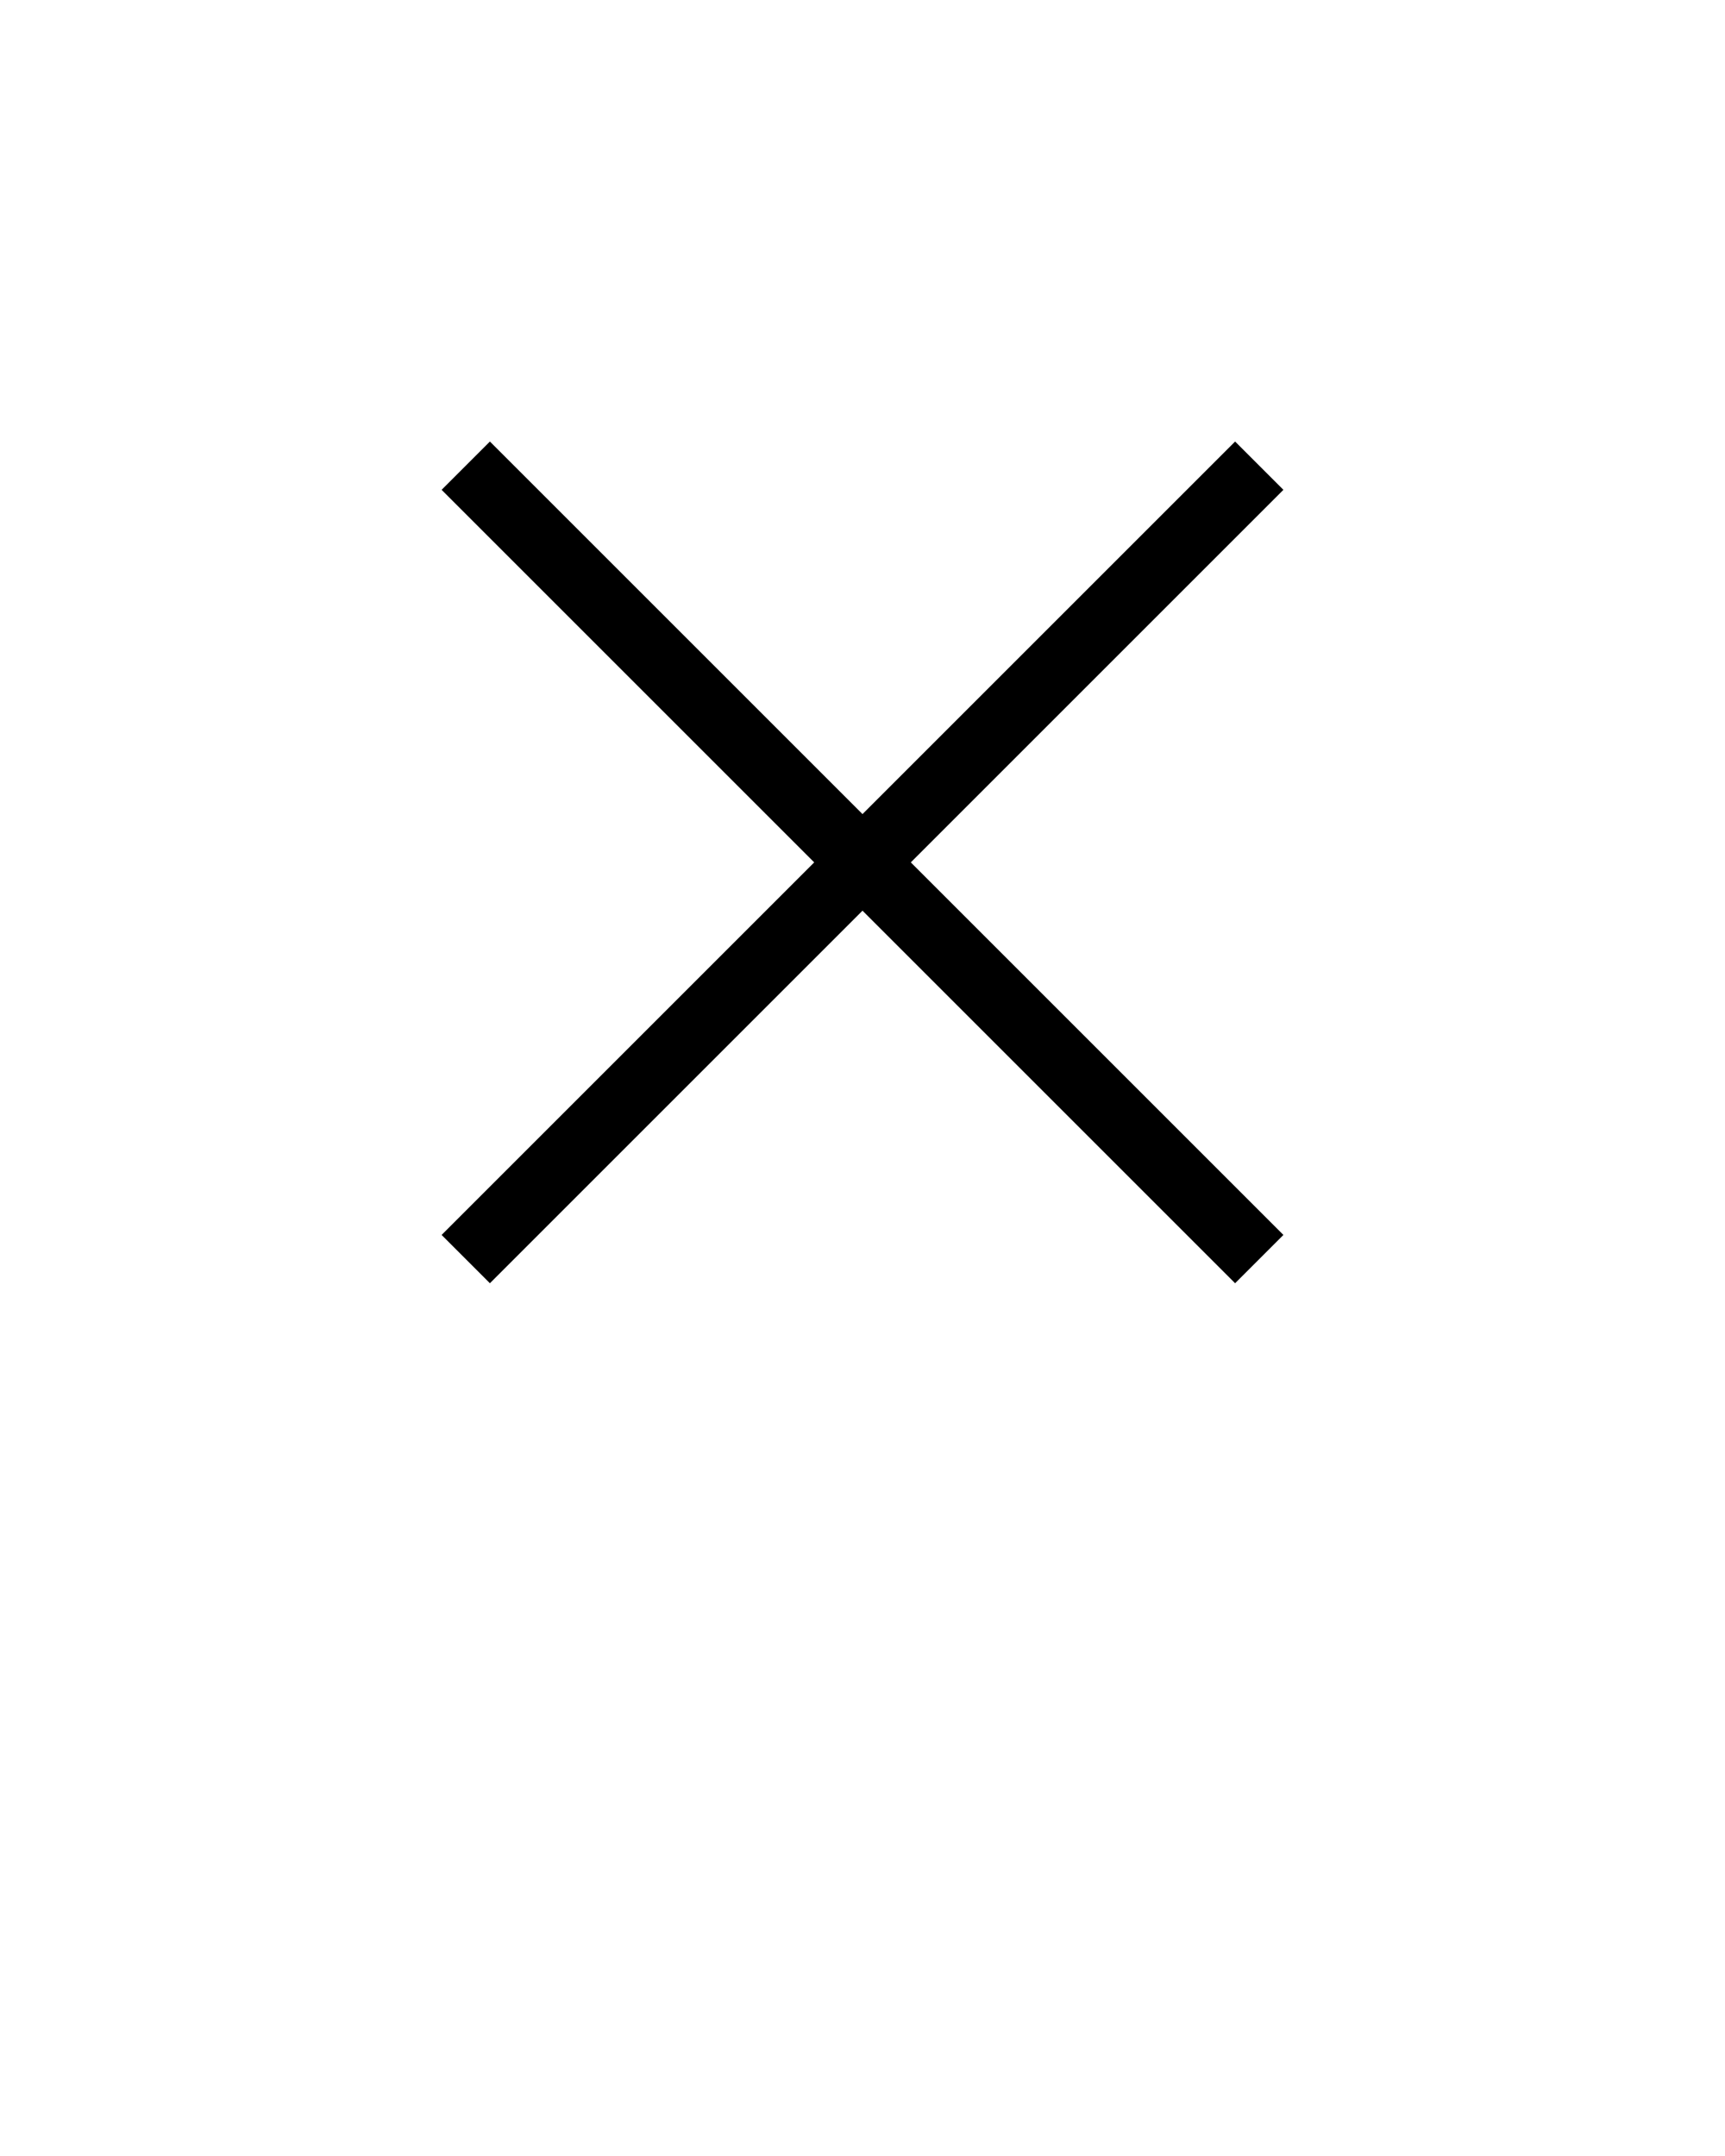
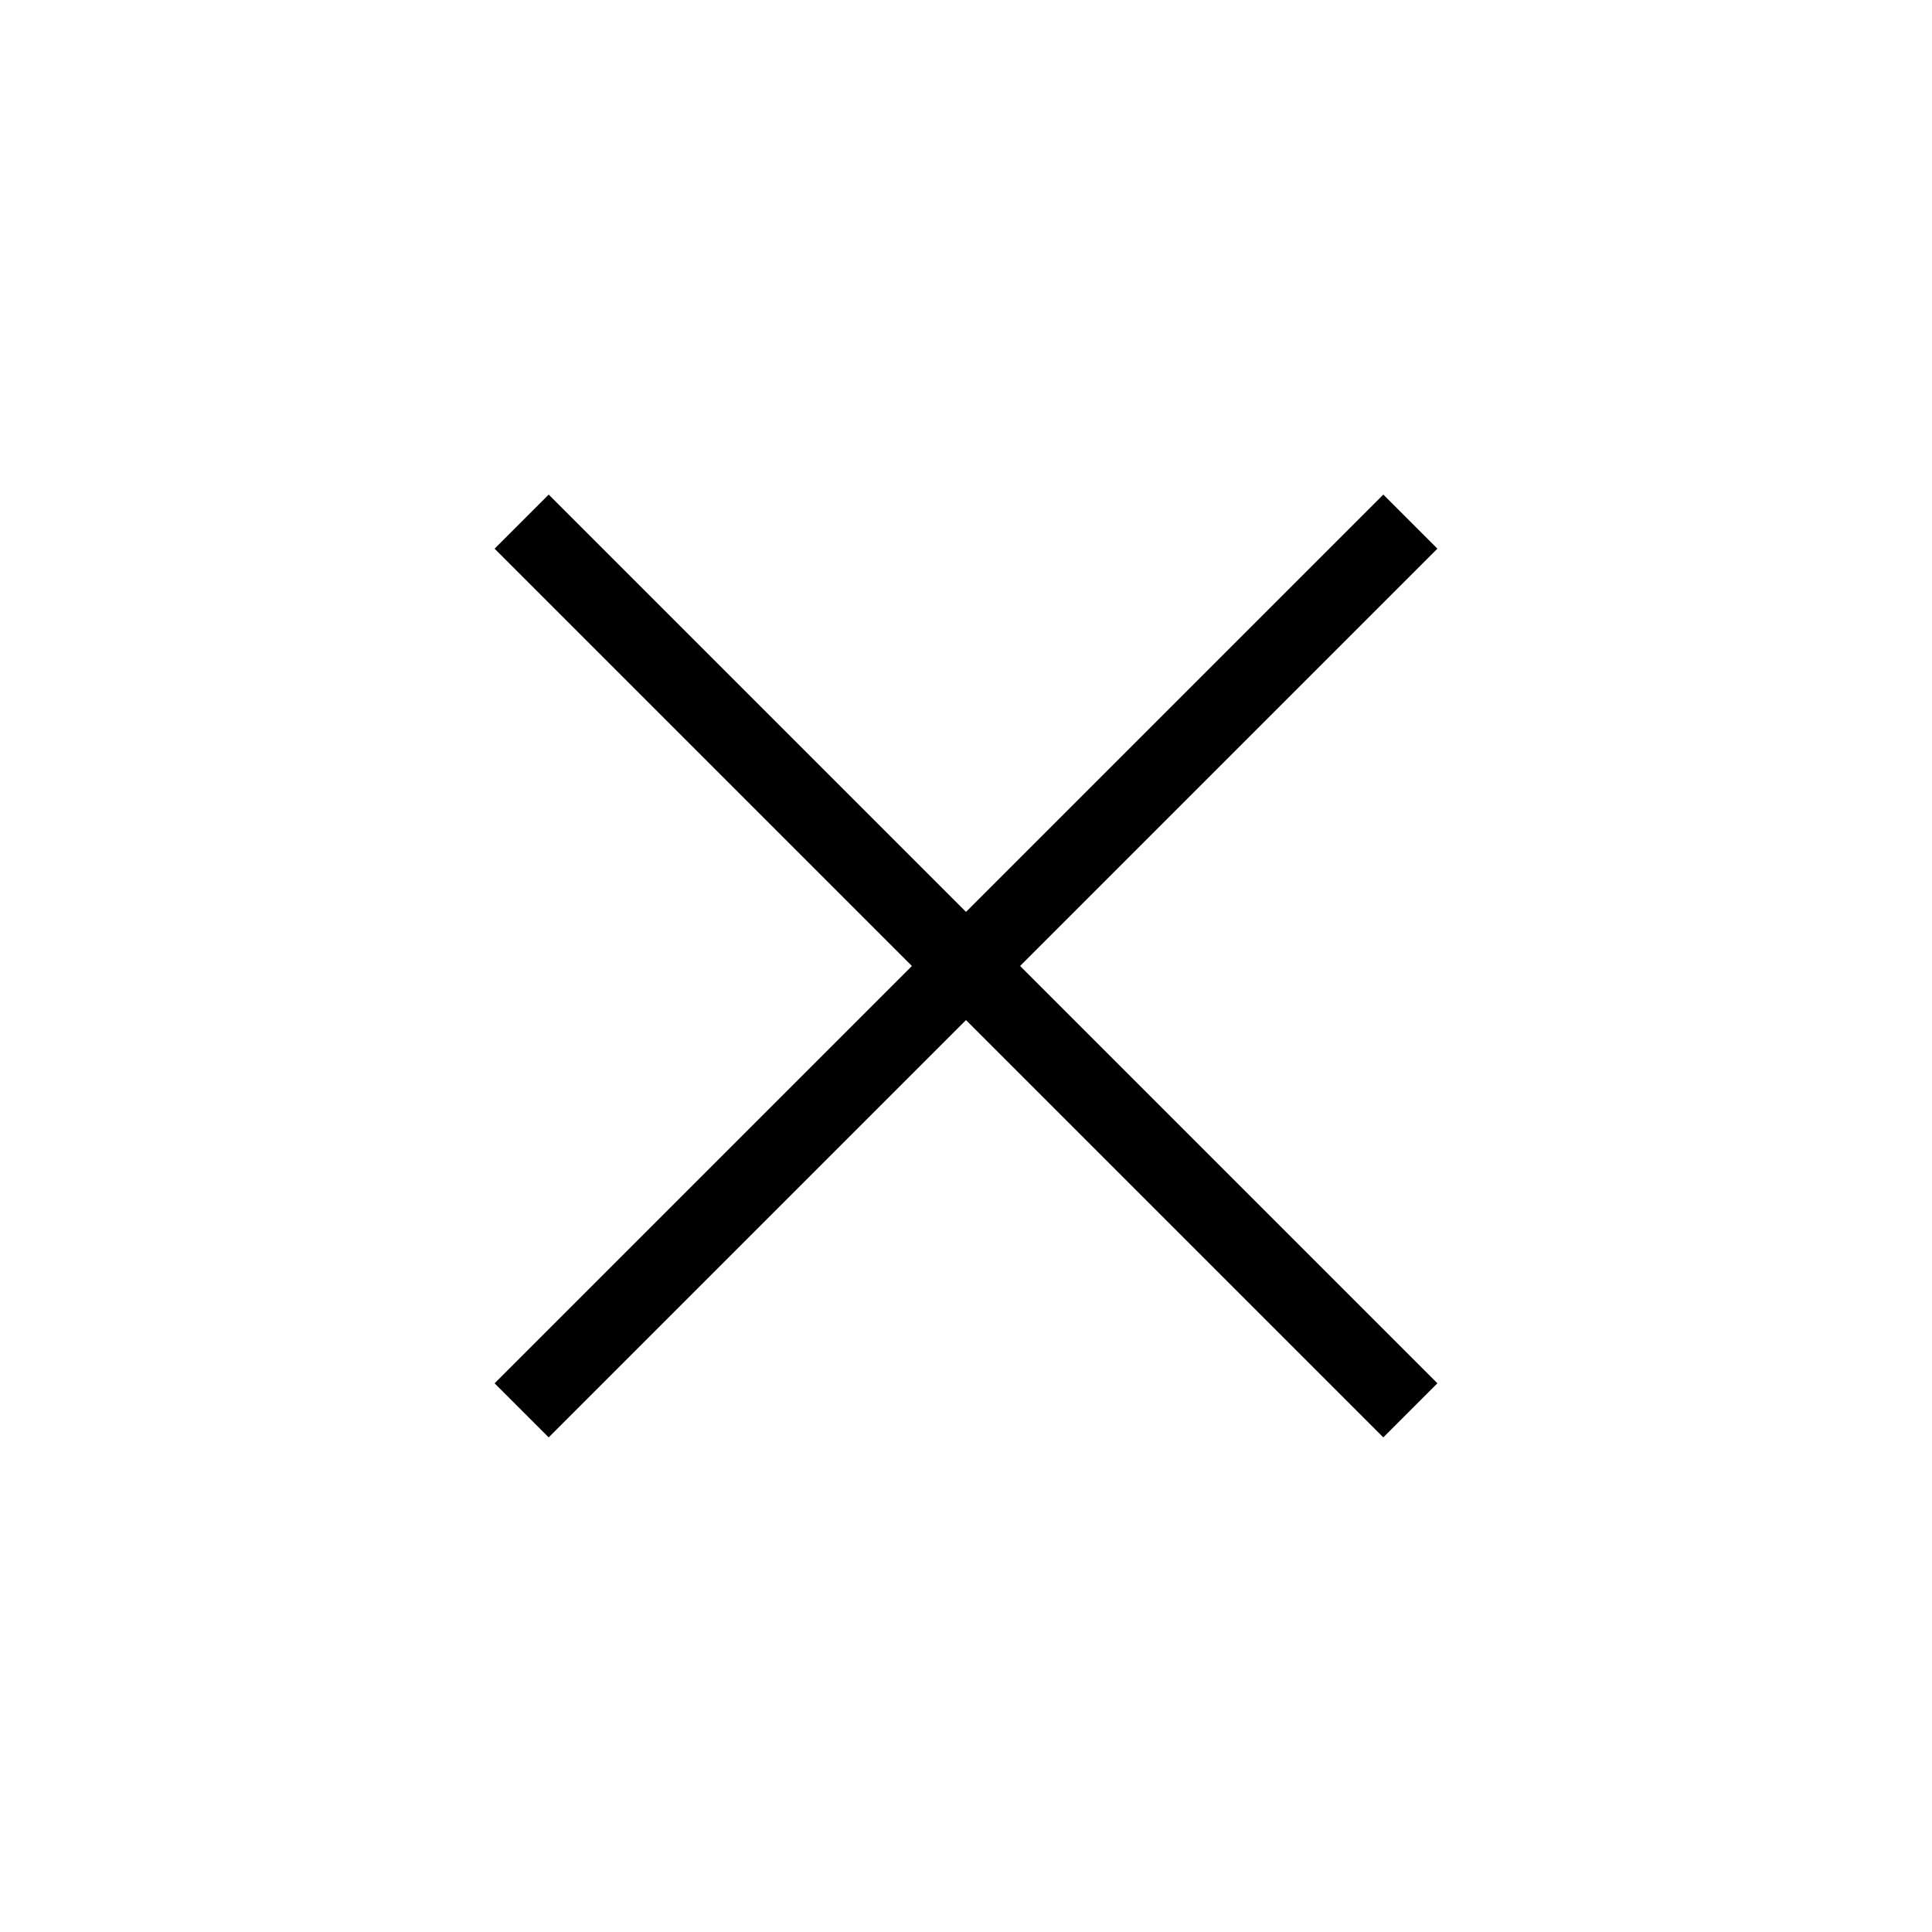
- <svg xmlns="http://www.w3.org/2000/svg" version="1.1" x="0px" y="0px" viewBox="0 0 100 125" style="enable-background:new 0 0 100 100;" xml:space="preserve">
+ <svg xmlns="http://www.w3.org/2000/svg" version="1.1" x="0px" y="0px" viewBox="0 0 100 100" style="enable-background:new 0 0 100 100;" xml:space="preserve">
  <path d="M52.8,50l21.6,21.6l-2.8,2.8L50,52.8L28.4,74.4l-2.8-2.8L47.2,50L25.6,28.4l2.8-2.8L50,47.2l21.6-21.6l2.8,2.8L52.8,50z" />
</svg>
